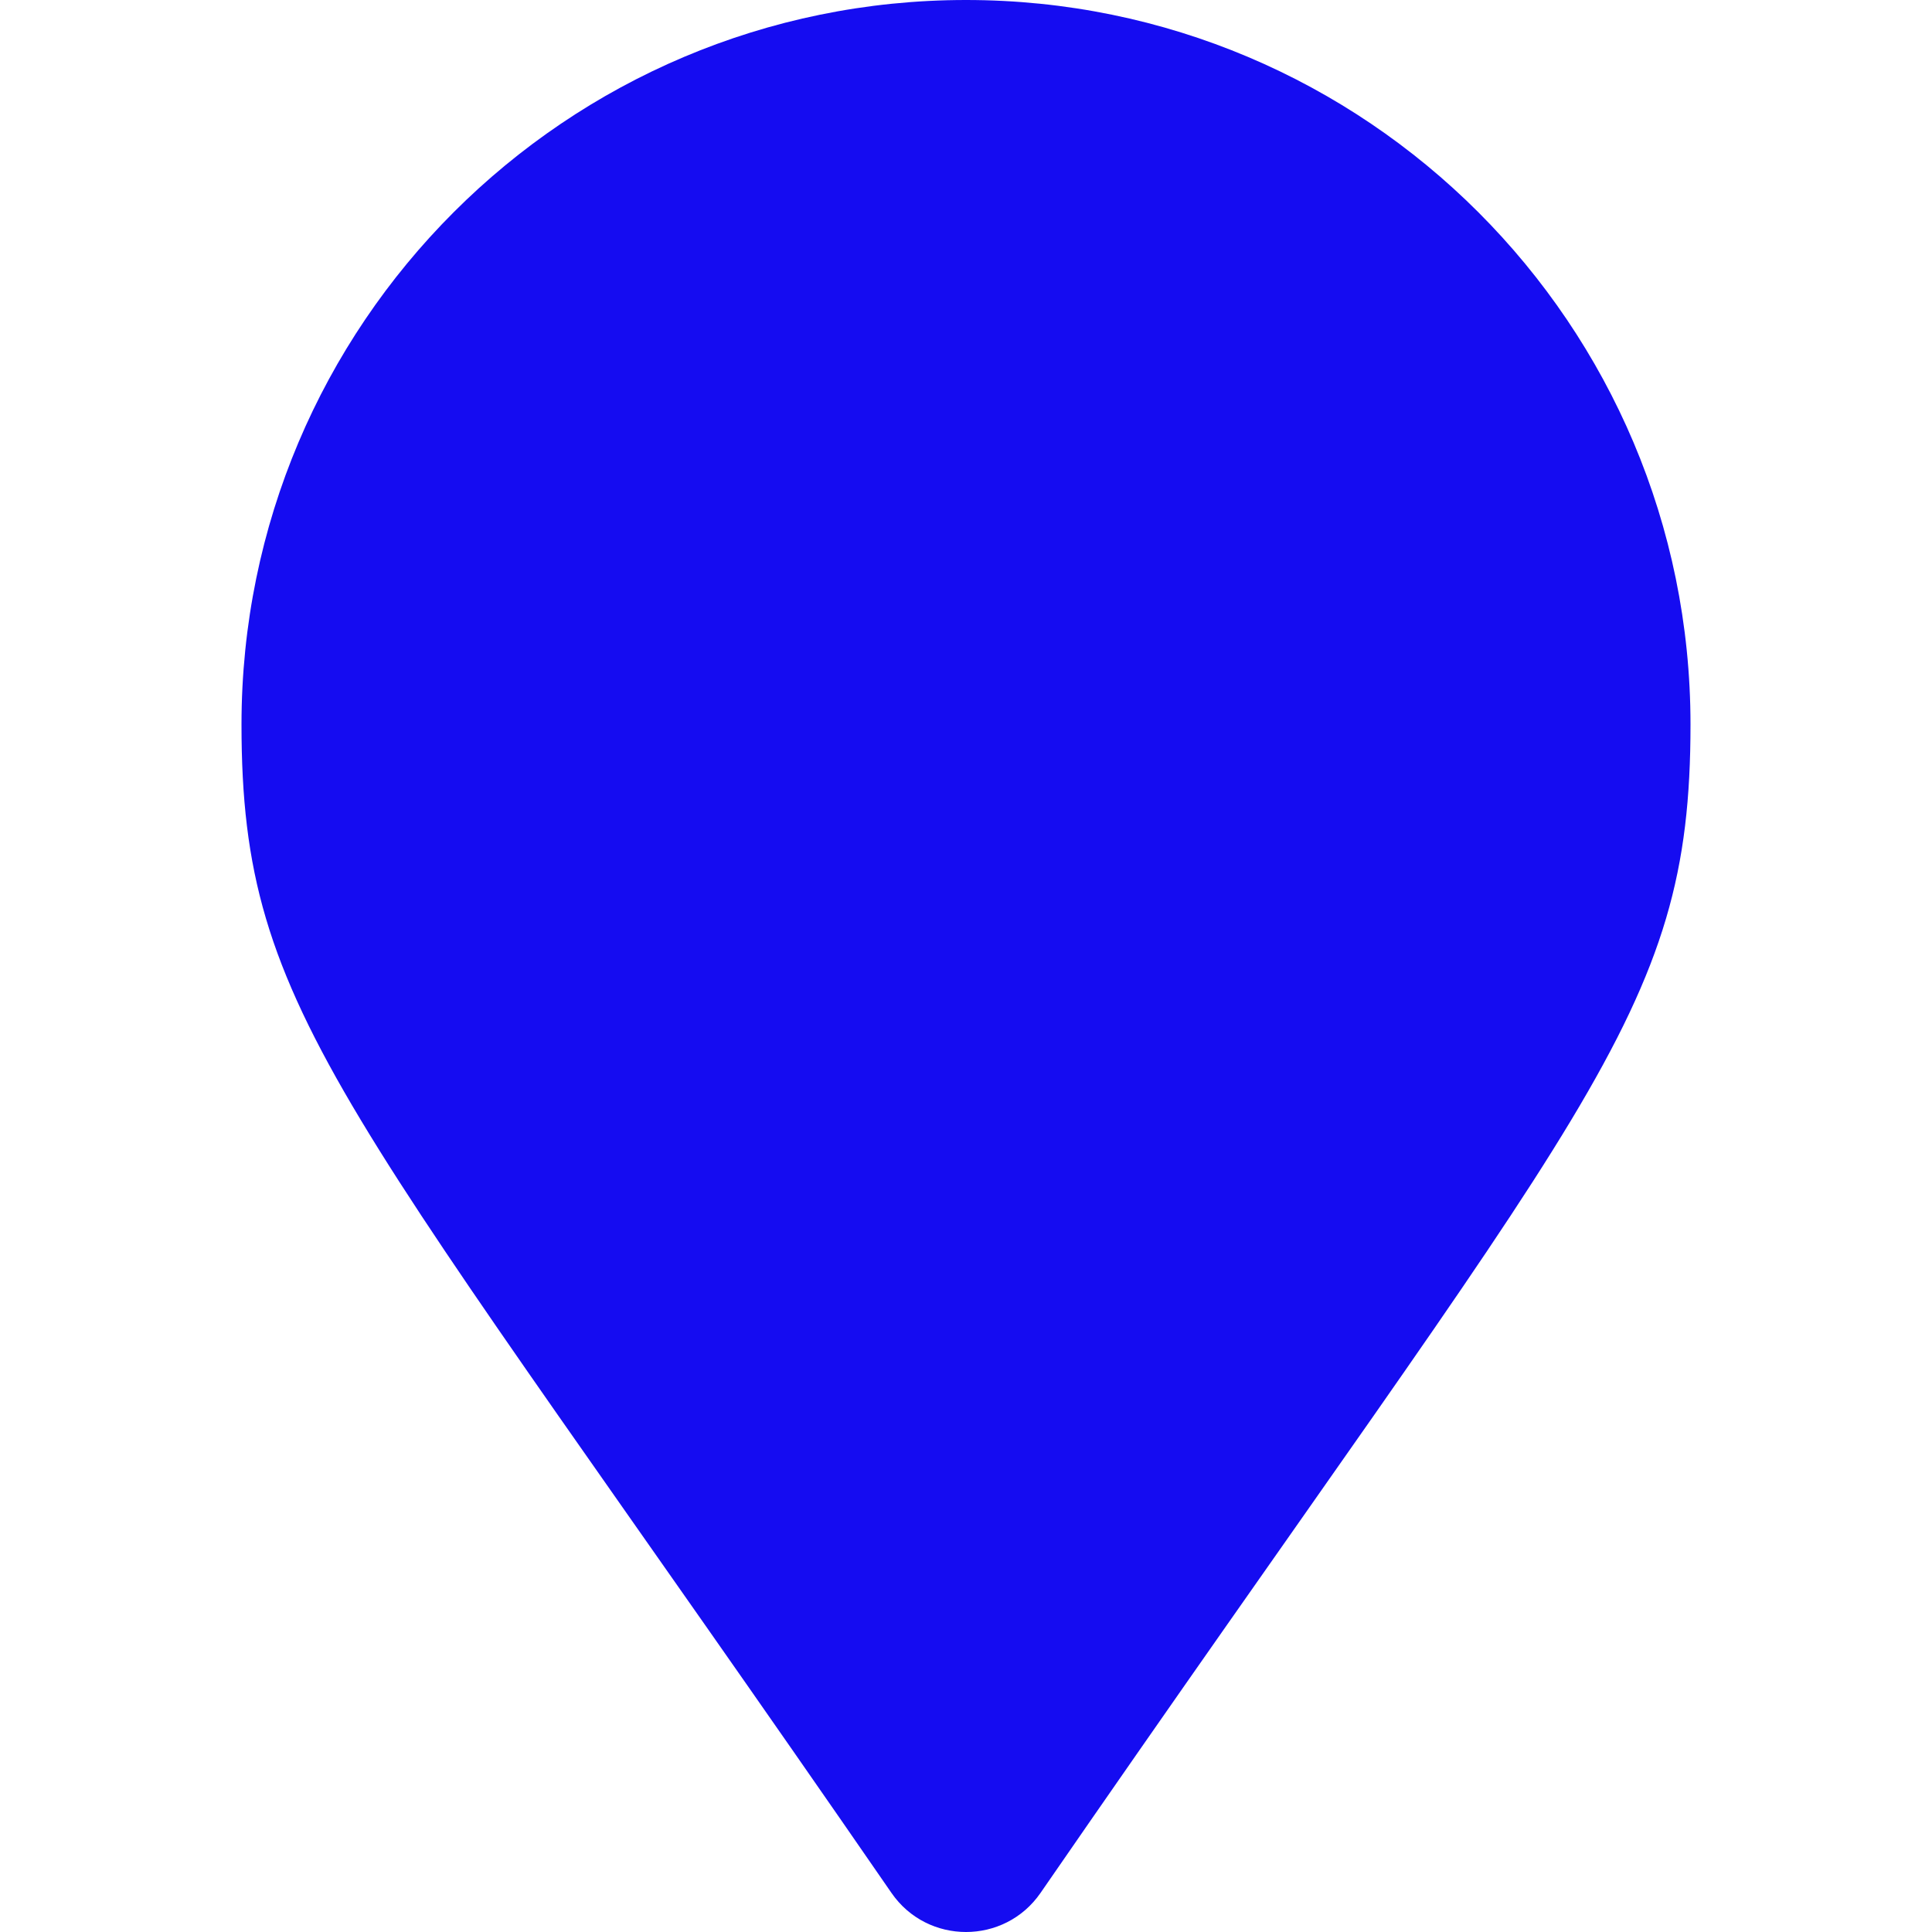
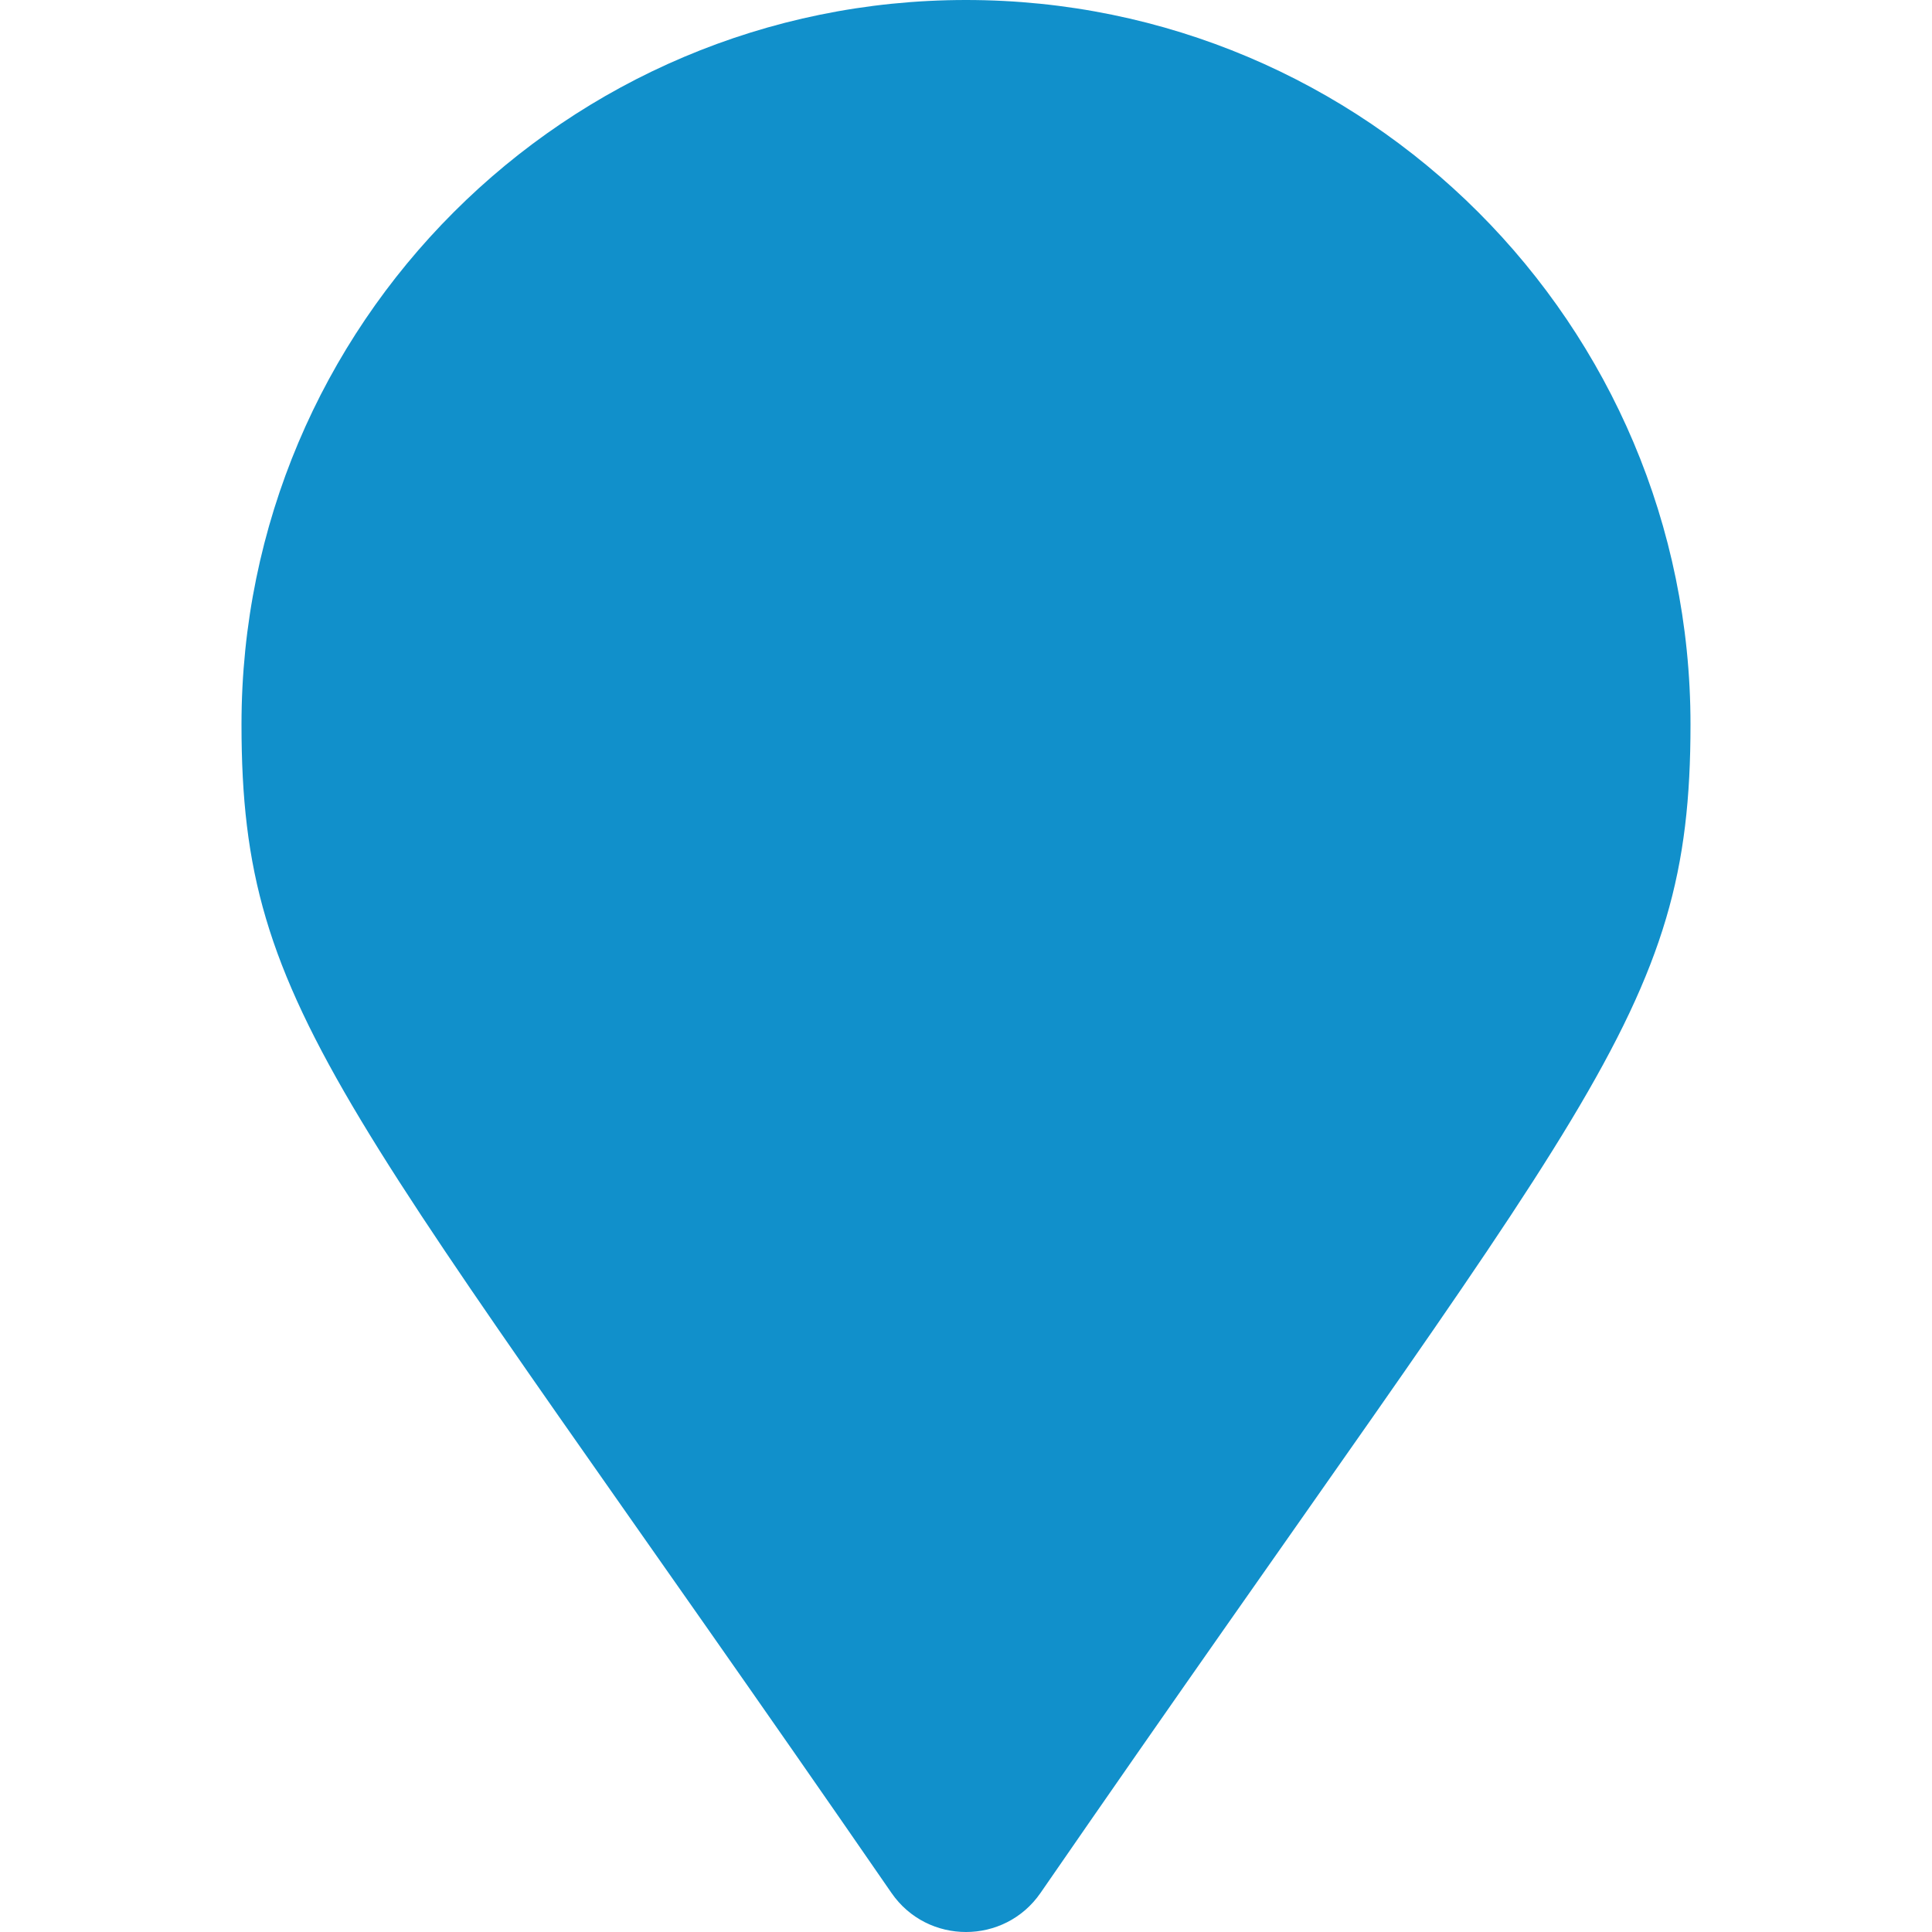
- <svg xmlns="http://www.w3.org/2000/svg" id="SvgjsSvg1062" width="288" height="288" version="1.1">
-   <defs id="SvgjsDefs1063" />
-   <g id="SvgjsG1064" transform="matrix(1,0,0,1,0,0)">
-     <svg aria-hidden="true" class="svg-inline--fa fa-map-marker fa-w-12" data-icon="map-marker" data-prefix="fas" viewBox="0 0 384 512" width="288" height="288">
-       <path fill="#150cf1" d="M172.268 501.67C26.97 291.031 0 269.413 0 192 0 85.961 85.961 0 192 0s192 85.961 192 192c0 77.413-26.97 99.031-172.268 309.67-9.535 13.774-29.93 13.773-39.464 0z" class="colorcurrentColor svgShape" />
+ <svg xmlns="http://www.w3.org/2000/svg" id="SvgjsSvg1001" width="288" height="288" version="1.1">
+   <defs id="SvgjsDefs1002" />
+   <g id="SvgjsG1008" transform="matrix(1,0,0,1,0,0)">
+     <svg width="288" height="288">
+       <svg width="288" height="288" aria-hidden="true" class="svg-inline--fa fa-map-marker fa-w-12" data-icon="map-marker" data-prefix="fas" viewBox="0 0 384 512">
+         <path fill="#1190cb" d="M172.268 501.67C26.97 291.031 0 269.413 0 192 0 85.961 85.961 0 192 0s192 85.961 192 192c0 77.413-26.97 99.031-172.268 309.67-9.535 13.774-29.93 13.773-39.464 0z" class="colorcurrentColor svgShape color150cf1" />
+       </svg>
    </svg>
  </g>
</svg>
